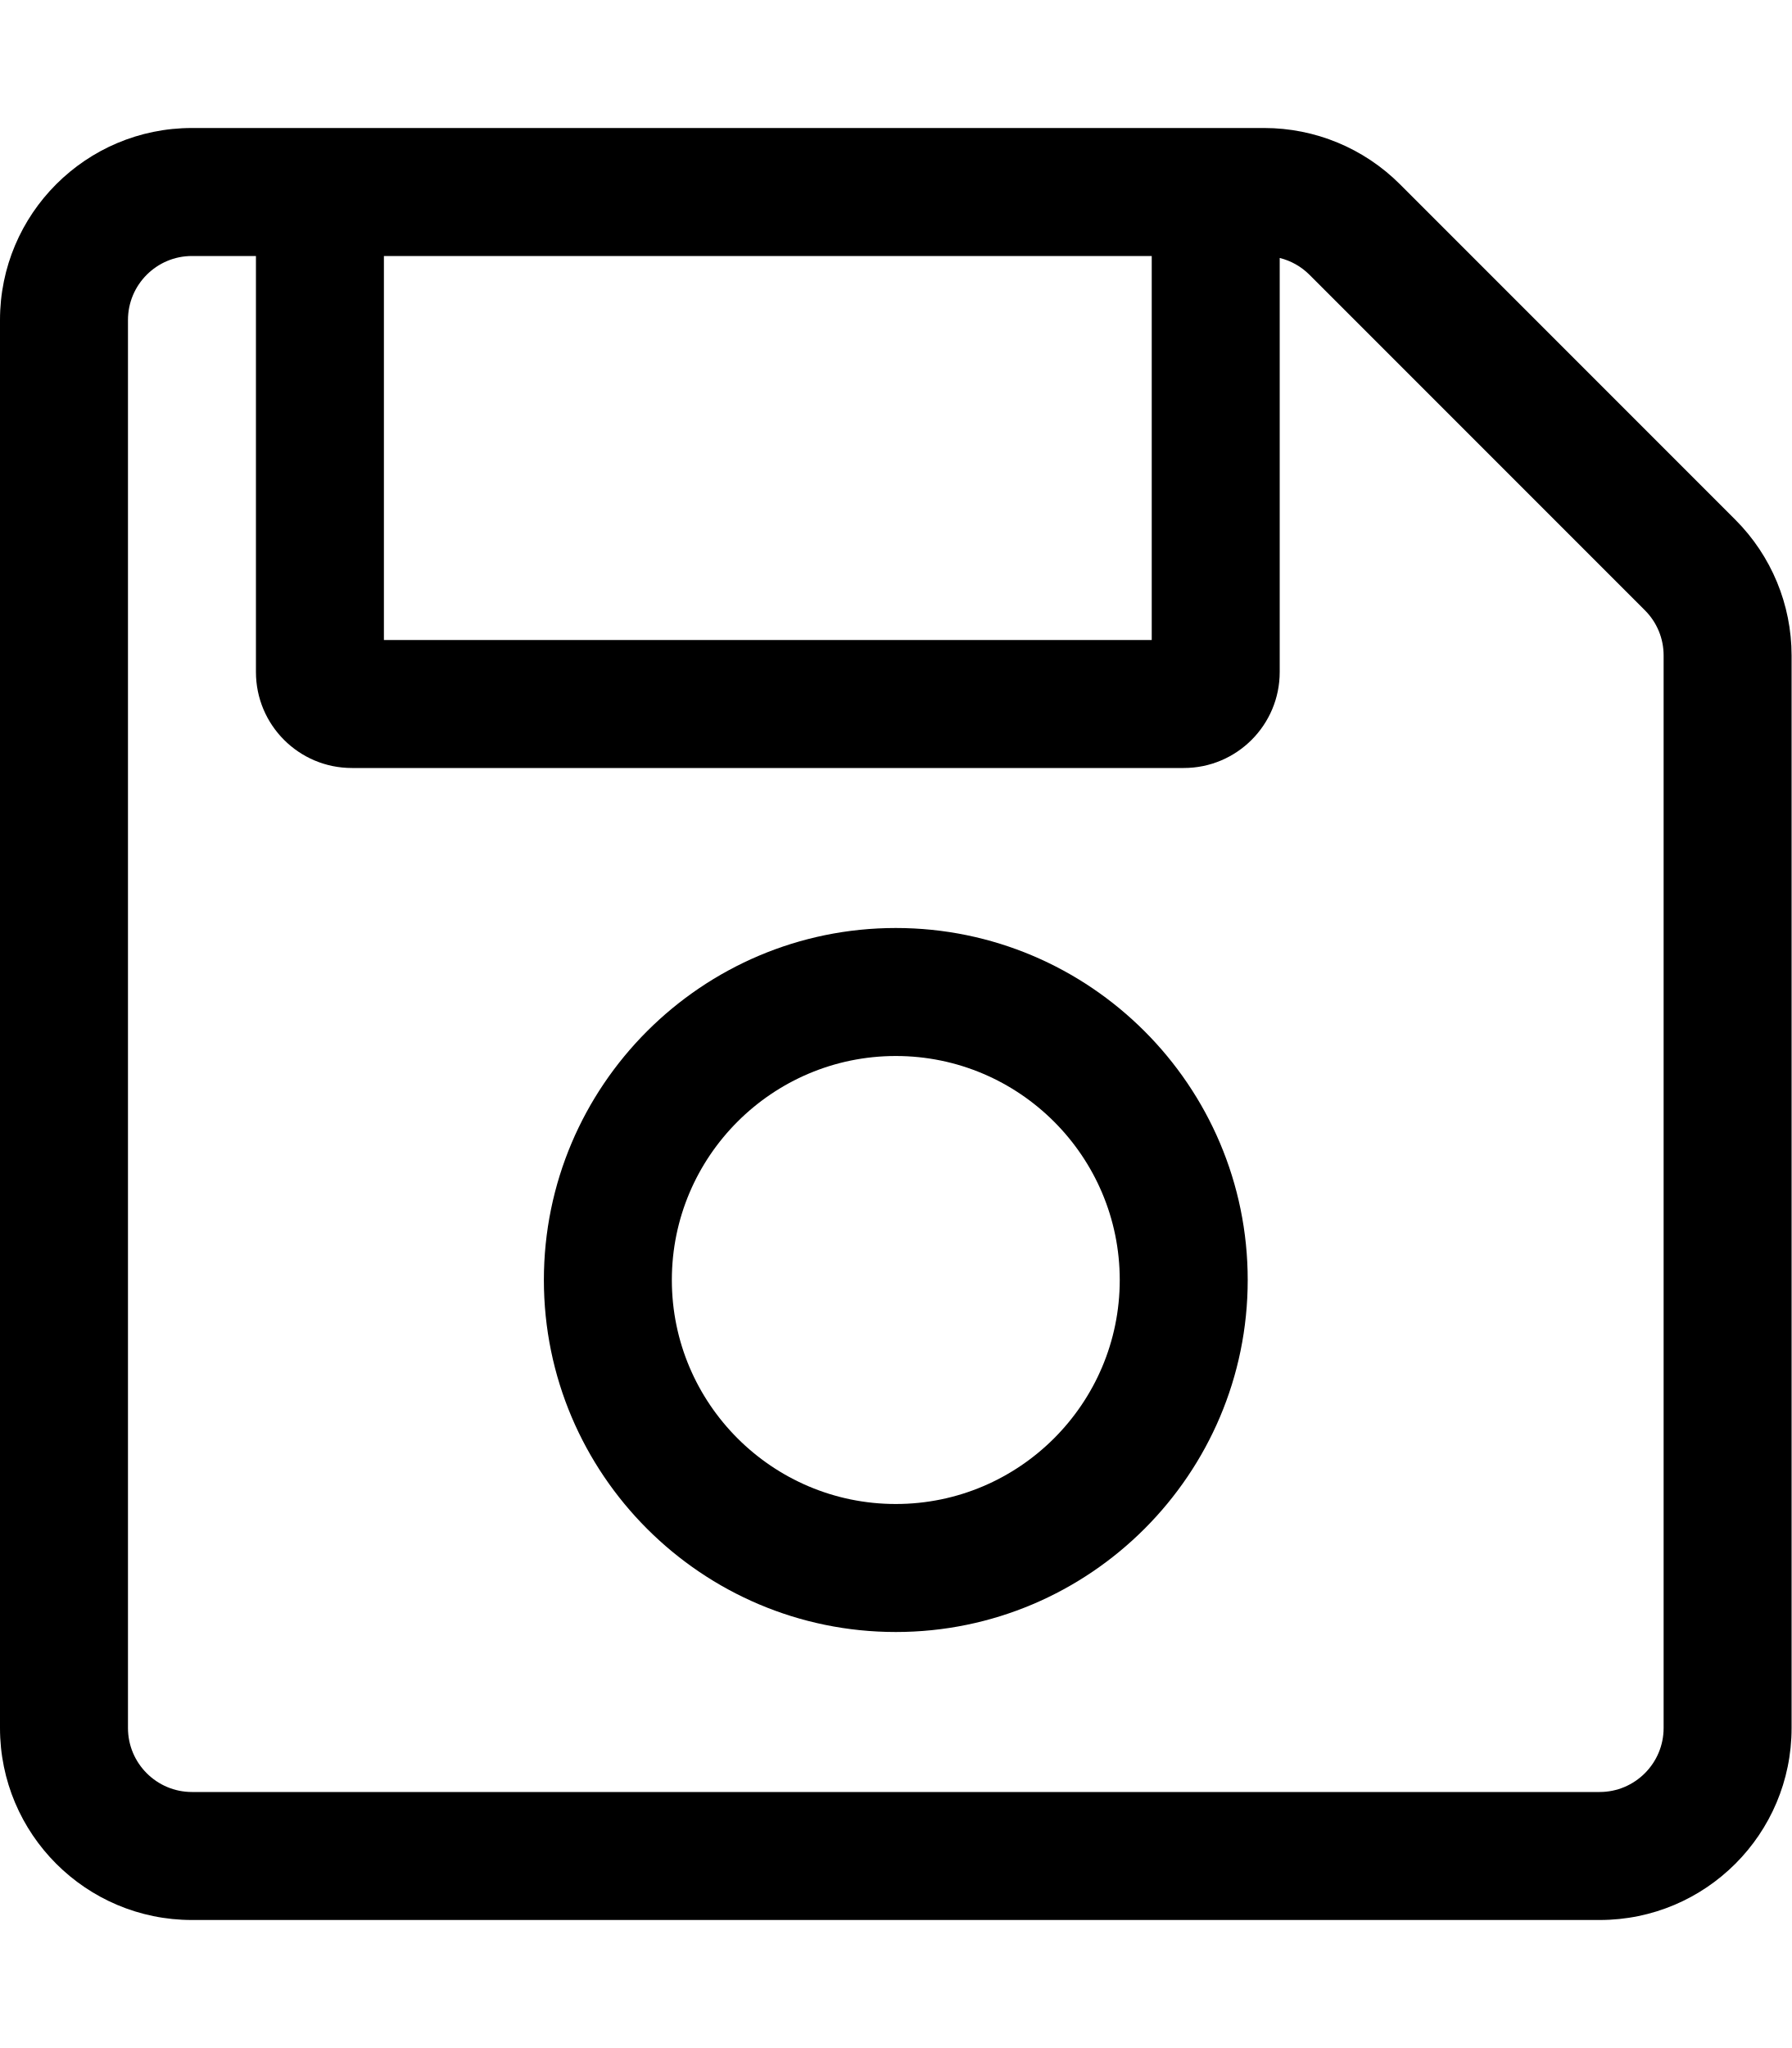
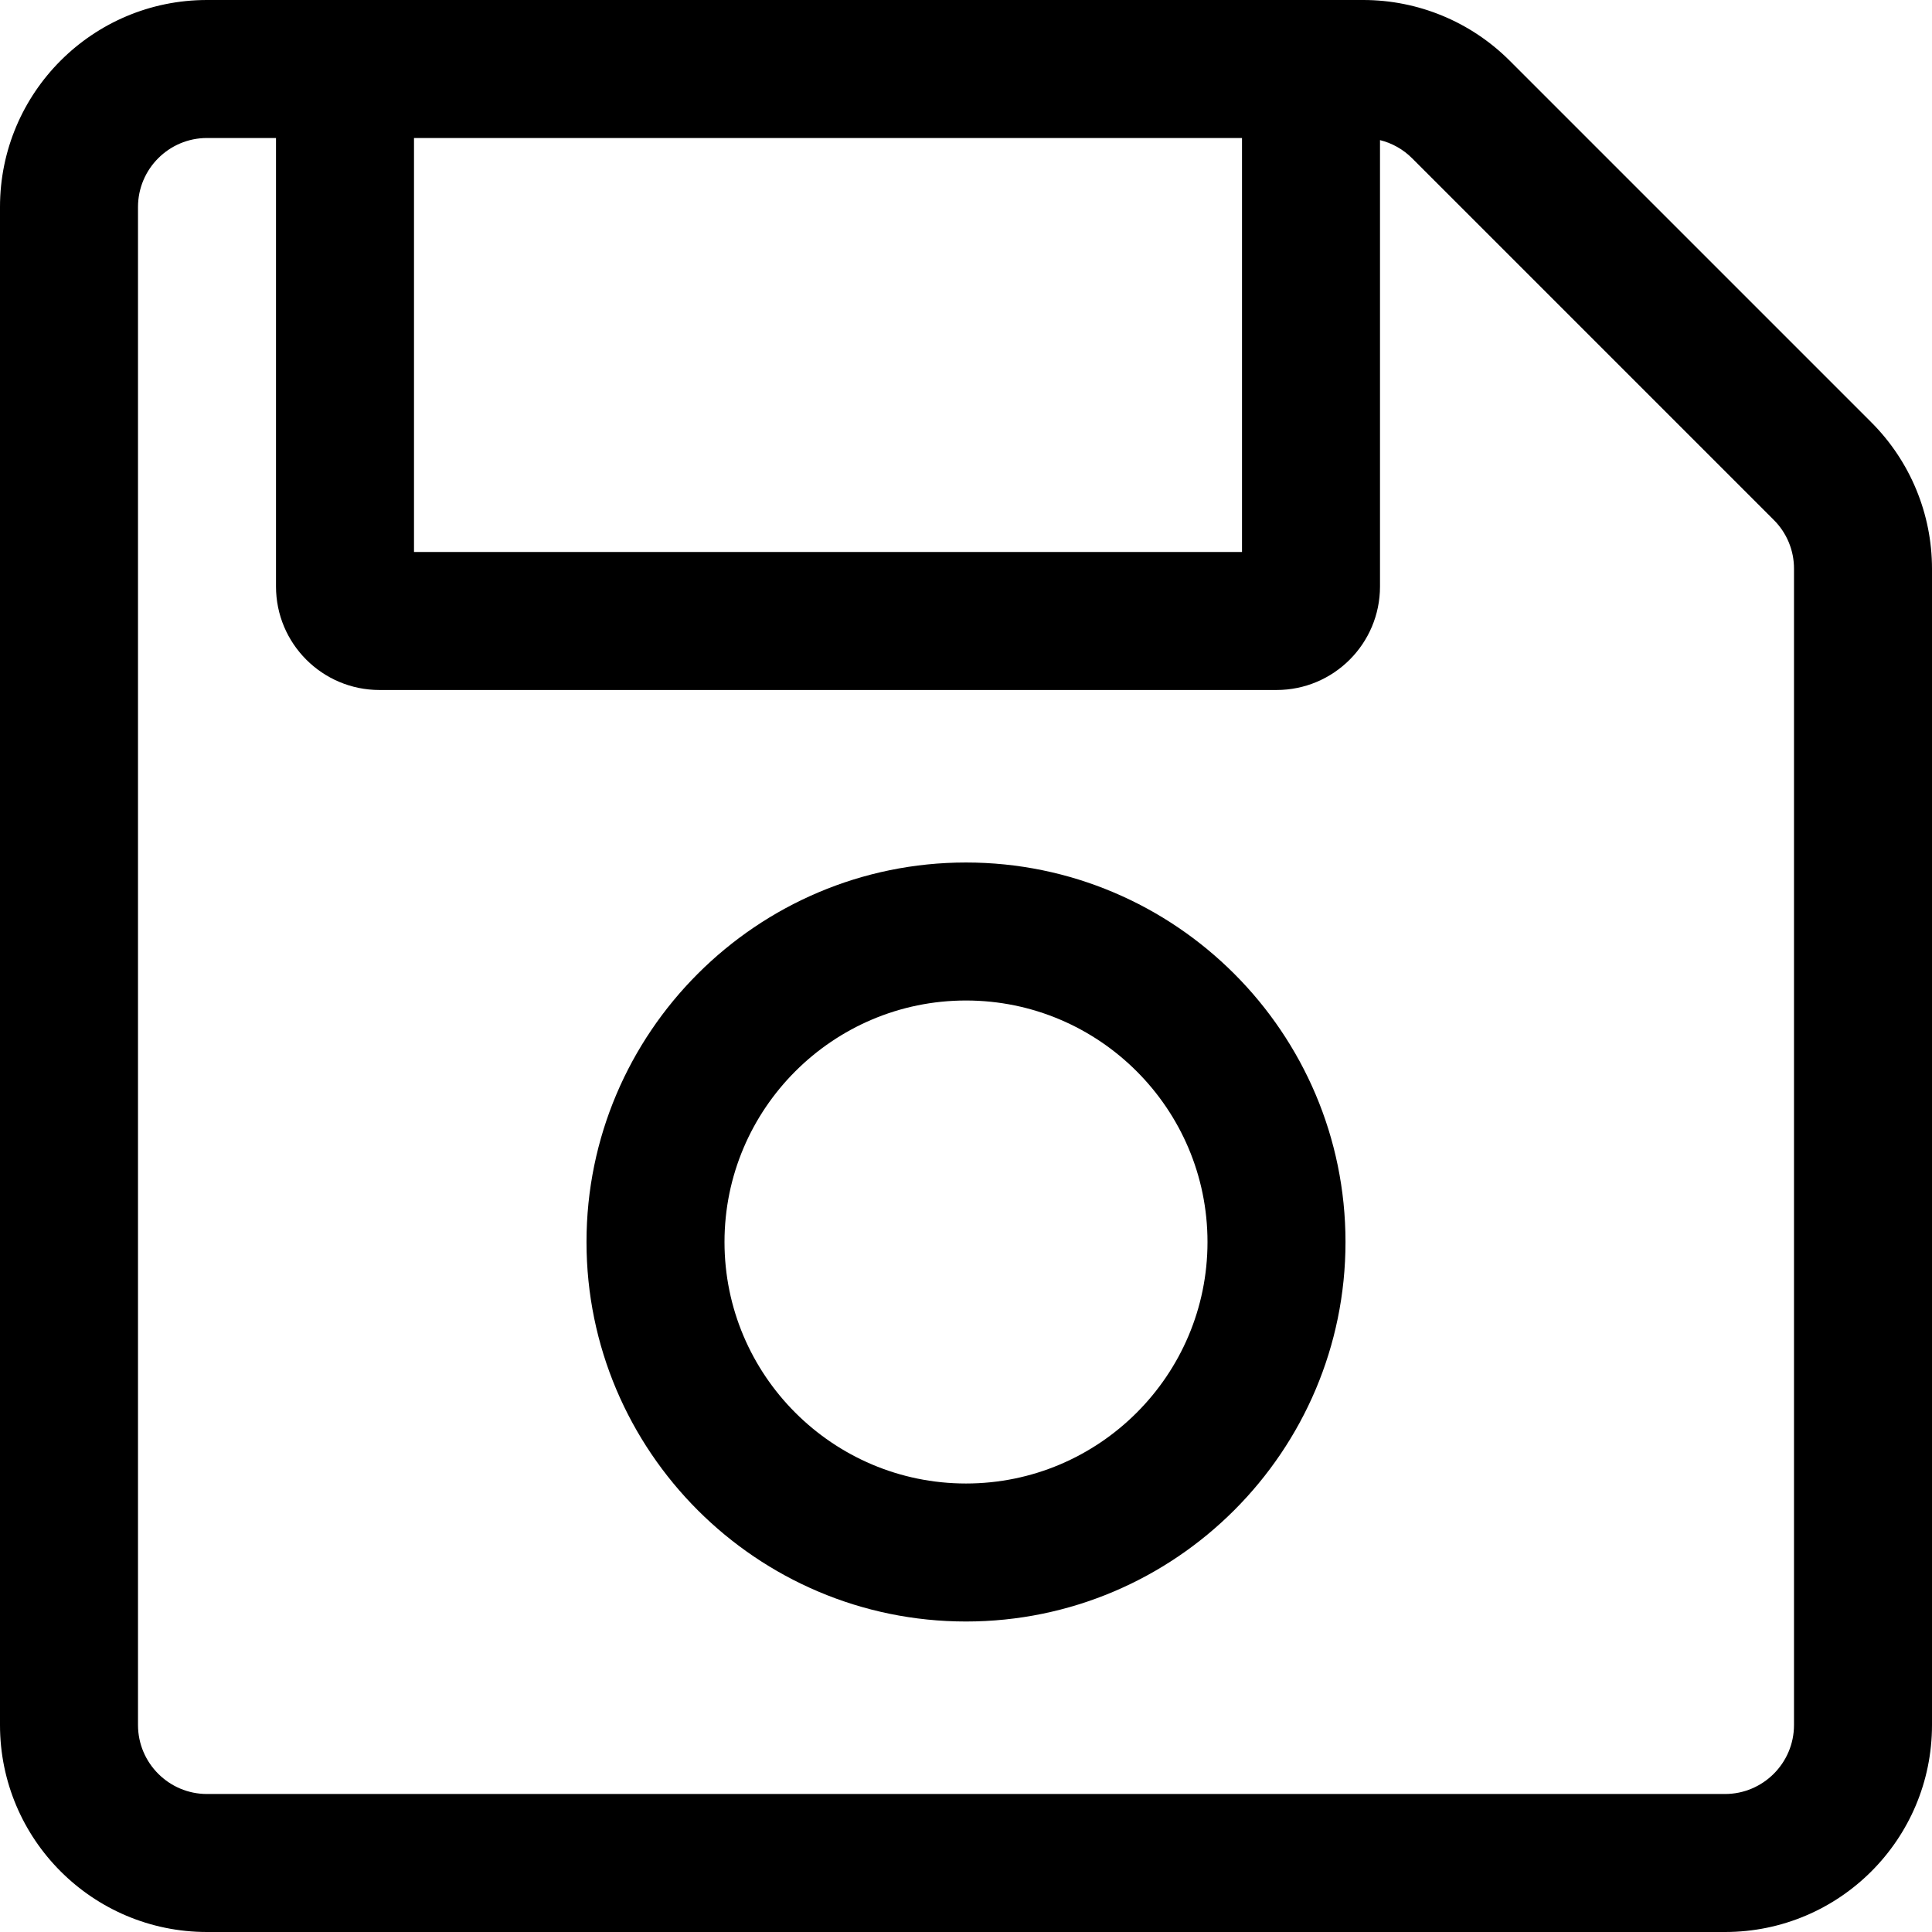
- <svg xmlns="http://www.w3.org/2000/svg" viewBox="0 0 448 512">
-   <path d="M433.941 129.941l-83.882-83.882A48 48 0 0 0 316.118 32H48C21.49 32 0 53.49 0 80v352c0 26.51 21.49 48 48 48h352c26.51 0 48-21.49 48-48V163.882a48 48 0 0 0-14.059-33.941zM288 64v96H96V64h192zm128 368c0 8.822-7.178 16-16 16H48c-8.822 0-16-7.178-16-16V80c0-8.822 7.178-16 16-16h16v104c0 13.255 10.745 24 24 24h208c13.255 0 24-10.745 24-24V64.491a15.888 15.888 0 0 1 7.432 4.195l83.882 83.882A15.895 15.895 0 0 1 416 163.882V432zM224 232c-48.523 0-88 39.477-88 88s39.477 88 88 88 88-39.477 88-88-39.477-88-88-88zm0 144c-30.879 0-56-25.121-56-56s25.121-56 56-56 56 25.121 56 56-25.121 56-56 56z" />
+ <svg xmlns="http://www.w3.org/2000/svg" height="448" viewBox="0 0 448 448" width="448">
+   <path d="m433.941 97.941-83.882-83.882a48 48 0 0 0 -33.941-14.059h-268.118c-26.51 0-48 21.49-48 48v352c0 26.51 21.49 48 48 48h352c26.51 0 48-21.49 48-48v-268.118a48 48 0 0 0 -14.059-33.941zm-145.941-65.941v96h-192v-96zm128 368c0 8.822-7.178 16-16 16h-352c-8.822 0-16-7.178-16-16v-352c0-8.822 7.178-16 16-16h16v104c0 13.255 10.745 24 24 24h208c13.255 0 24-10.745 24-24v-103.509a15.888 15.888 0 0 1 7.432 4.195l83.882 83.882a15.895 15.895 0 0 1 4.686 11.314zm-192-200c-48.523 0-88 39.477-88 88s39.477 88 88 88 88-39.477 88-88-39.477-88-88-88zm0 144c-30.879 0-56-25.121-56-56s25.121-56 56-56 56 25.121 56 56-25.121 56-56 56z" />
</svg>
